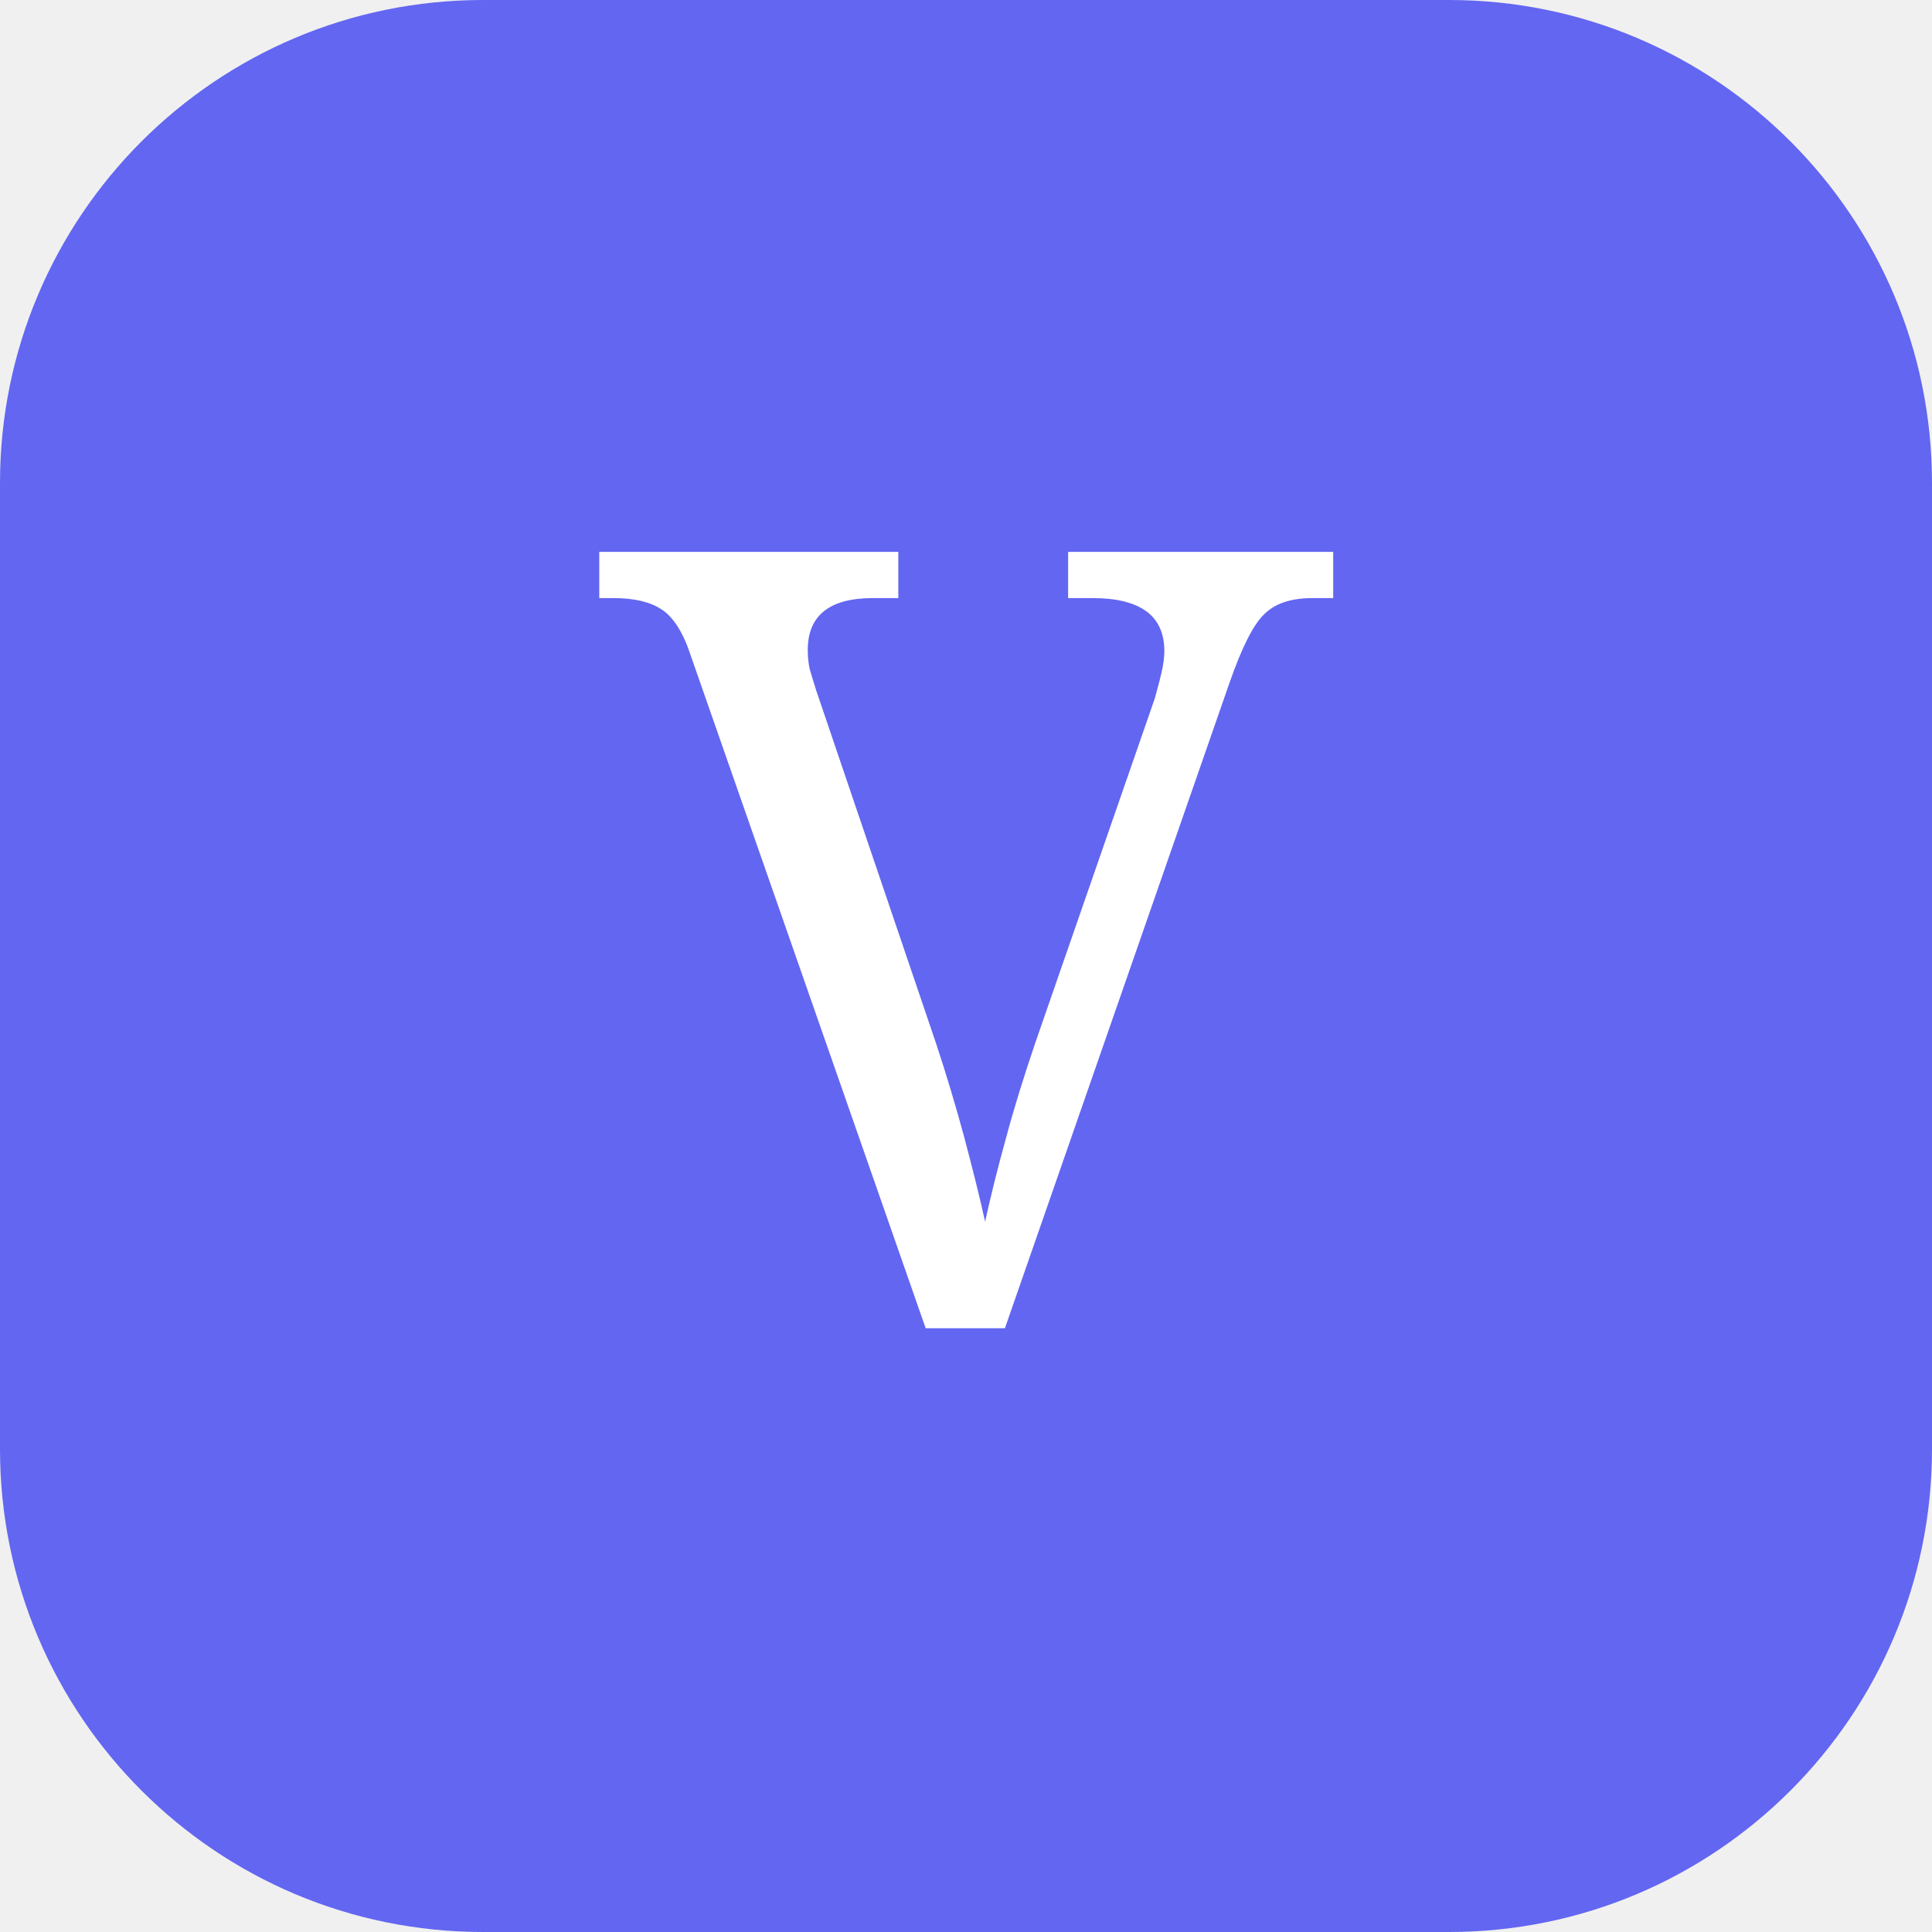
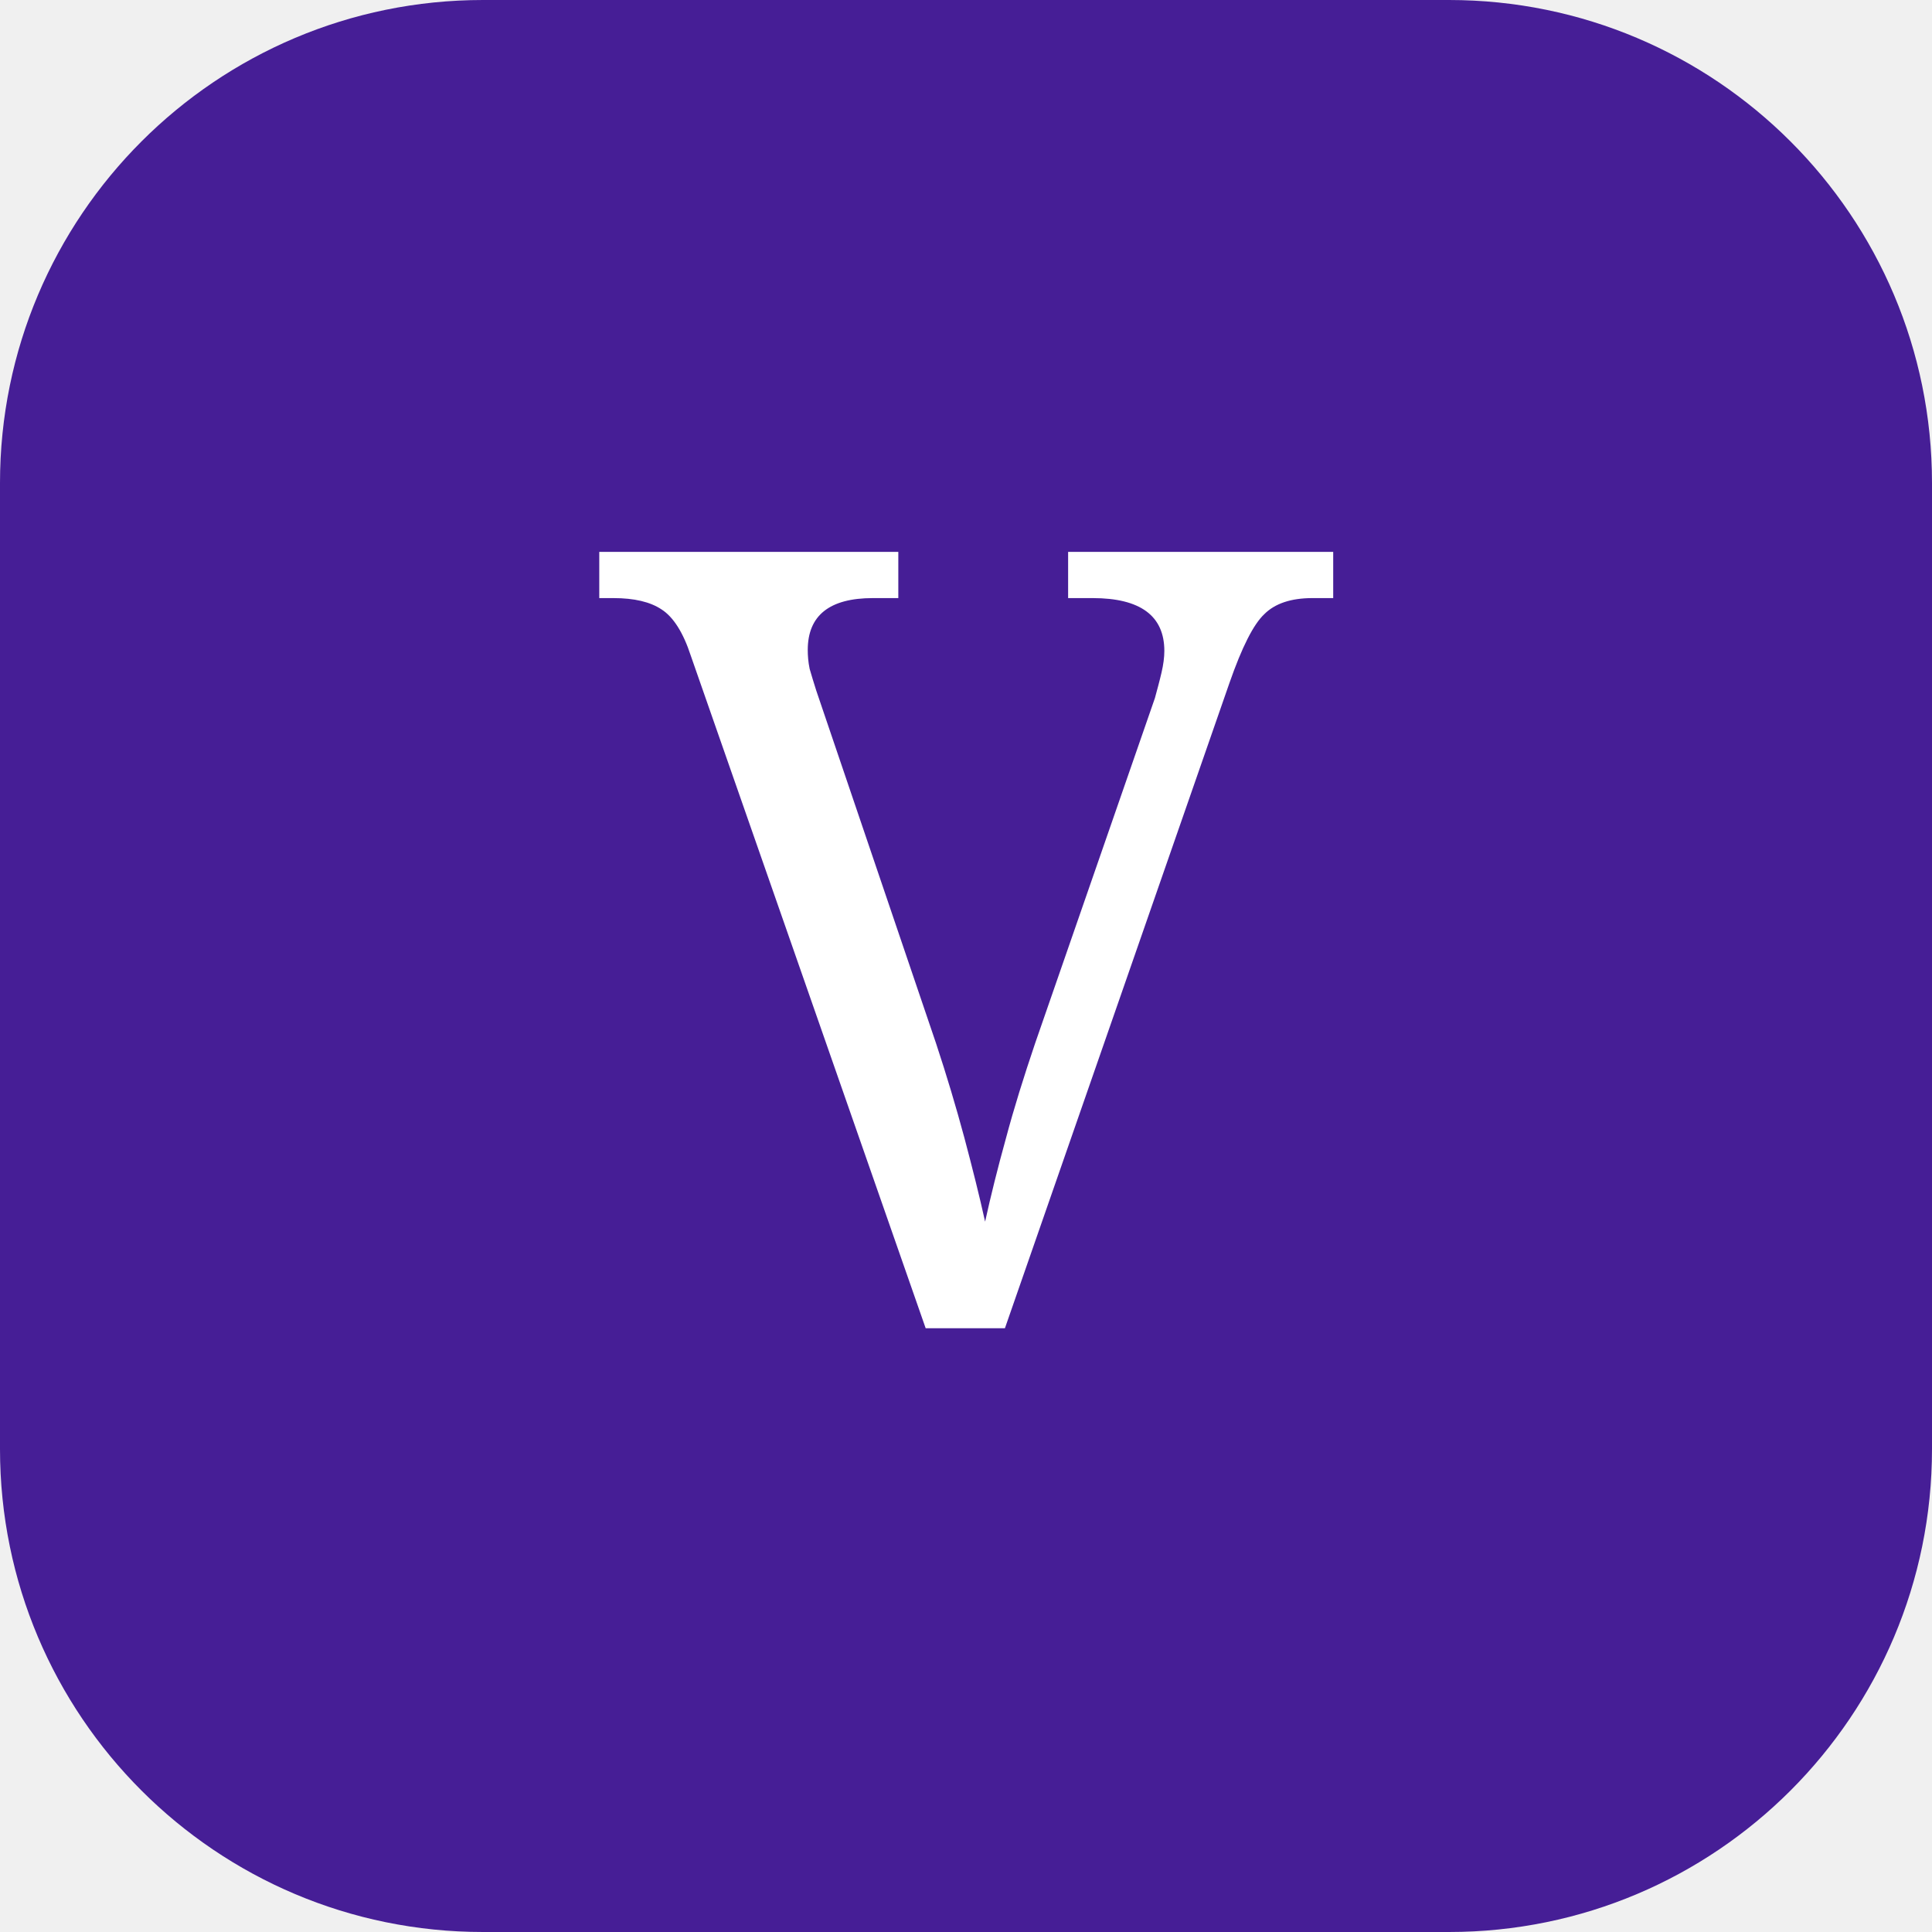
<svg xmlns="http://www.w3.org/2000/svg" viewBox="0 0 32 32" fill="none">
-   <rect width="32" height="32" rx="8" fill="#6366f1" />
+   <rect width="32" height="32" rx="8" fill="#461e96" />
  <text x="16" y="22" text-anchor="middle" font-family="Georgia, serif" font-size="18" font-weight="400" fill="white">V</text>
</svg>
